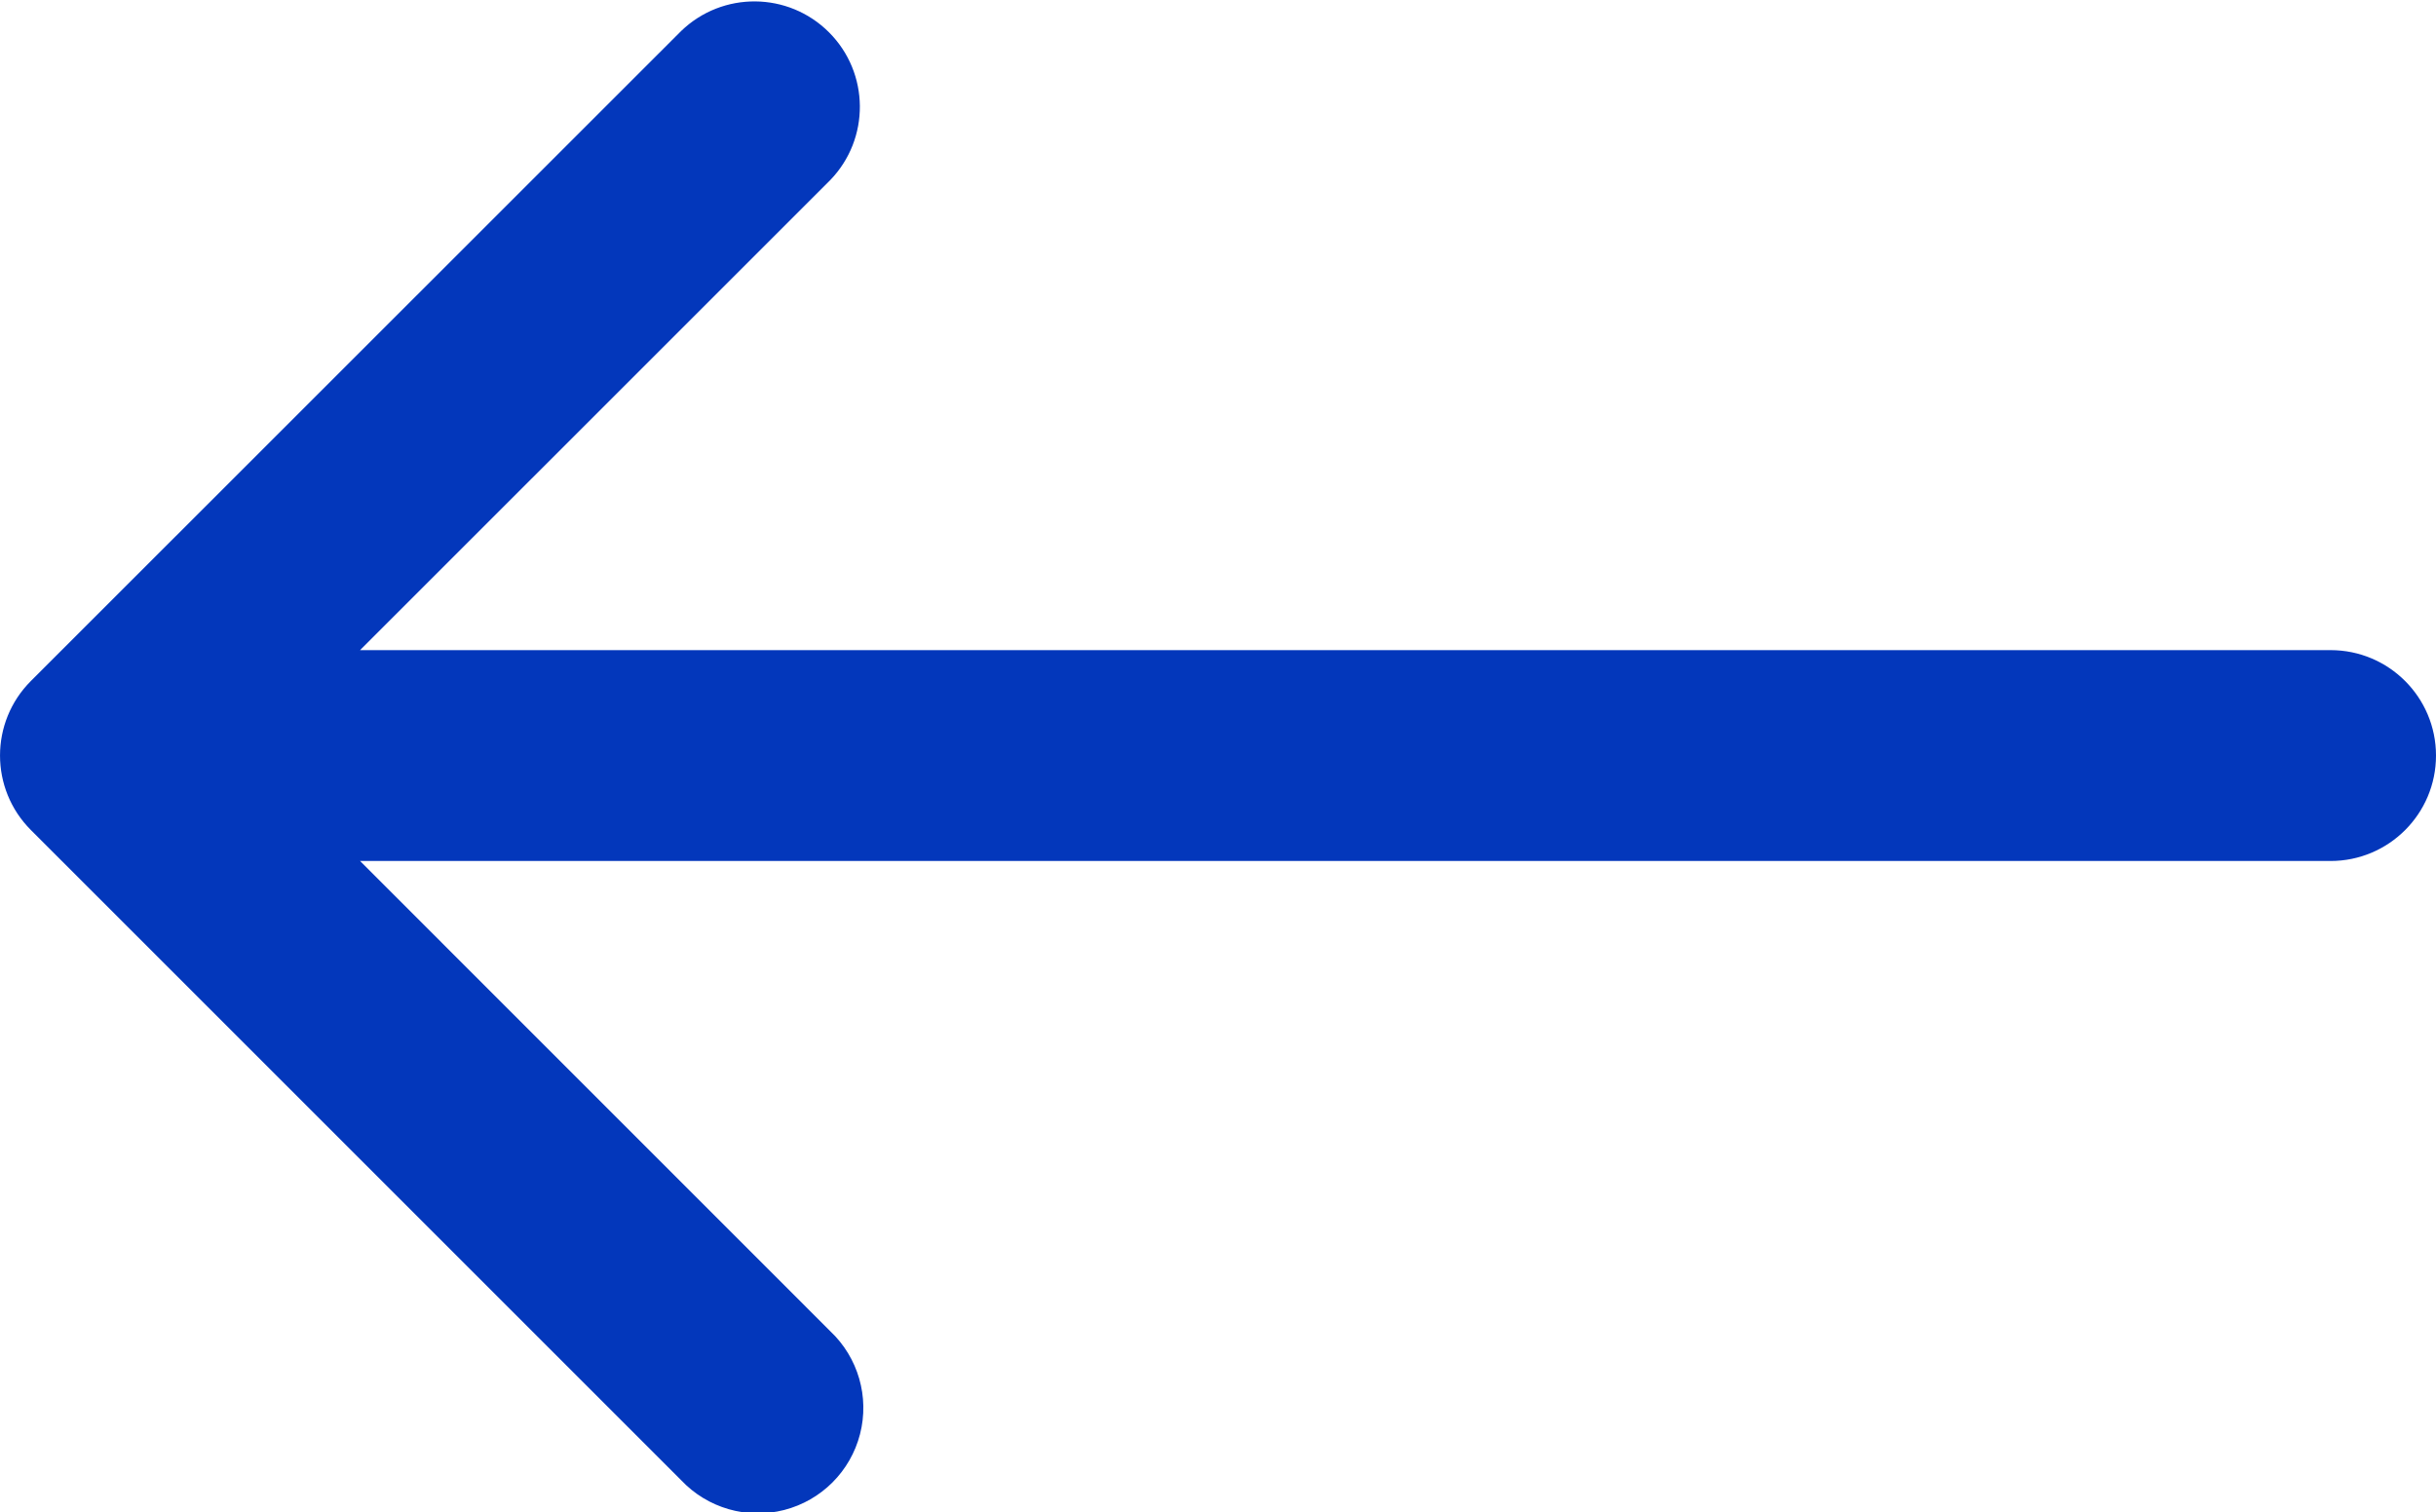
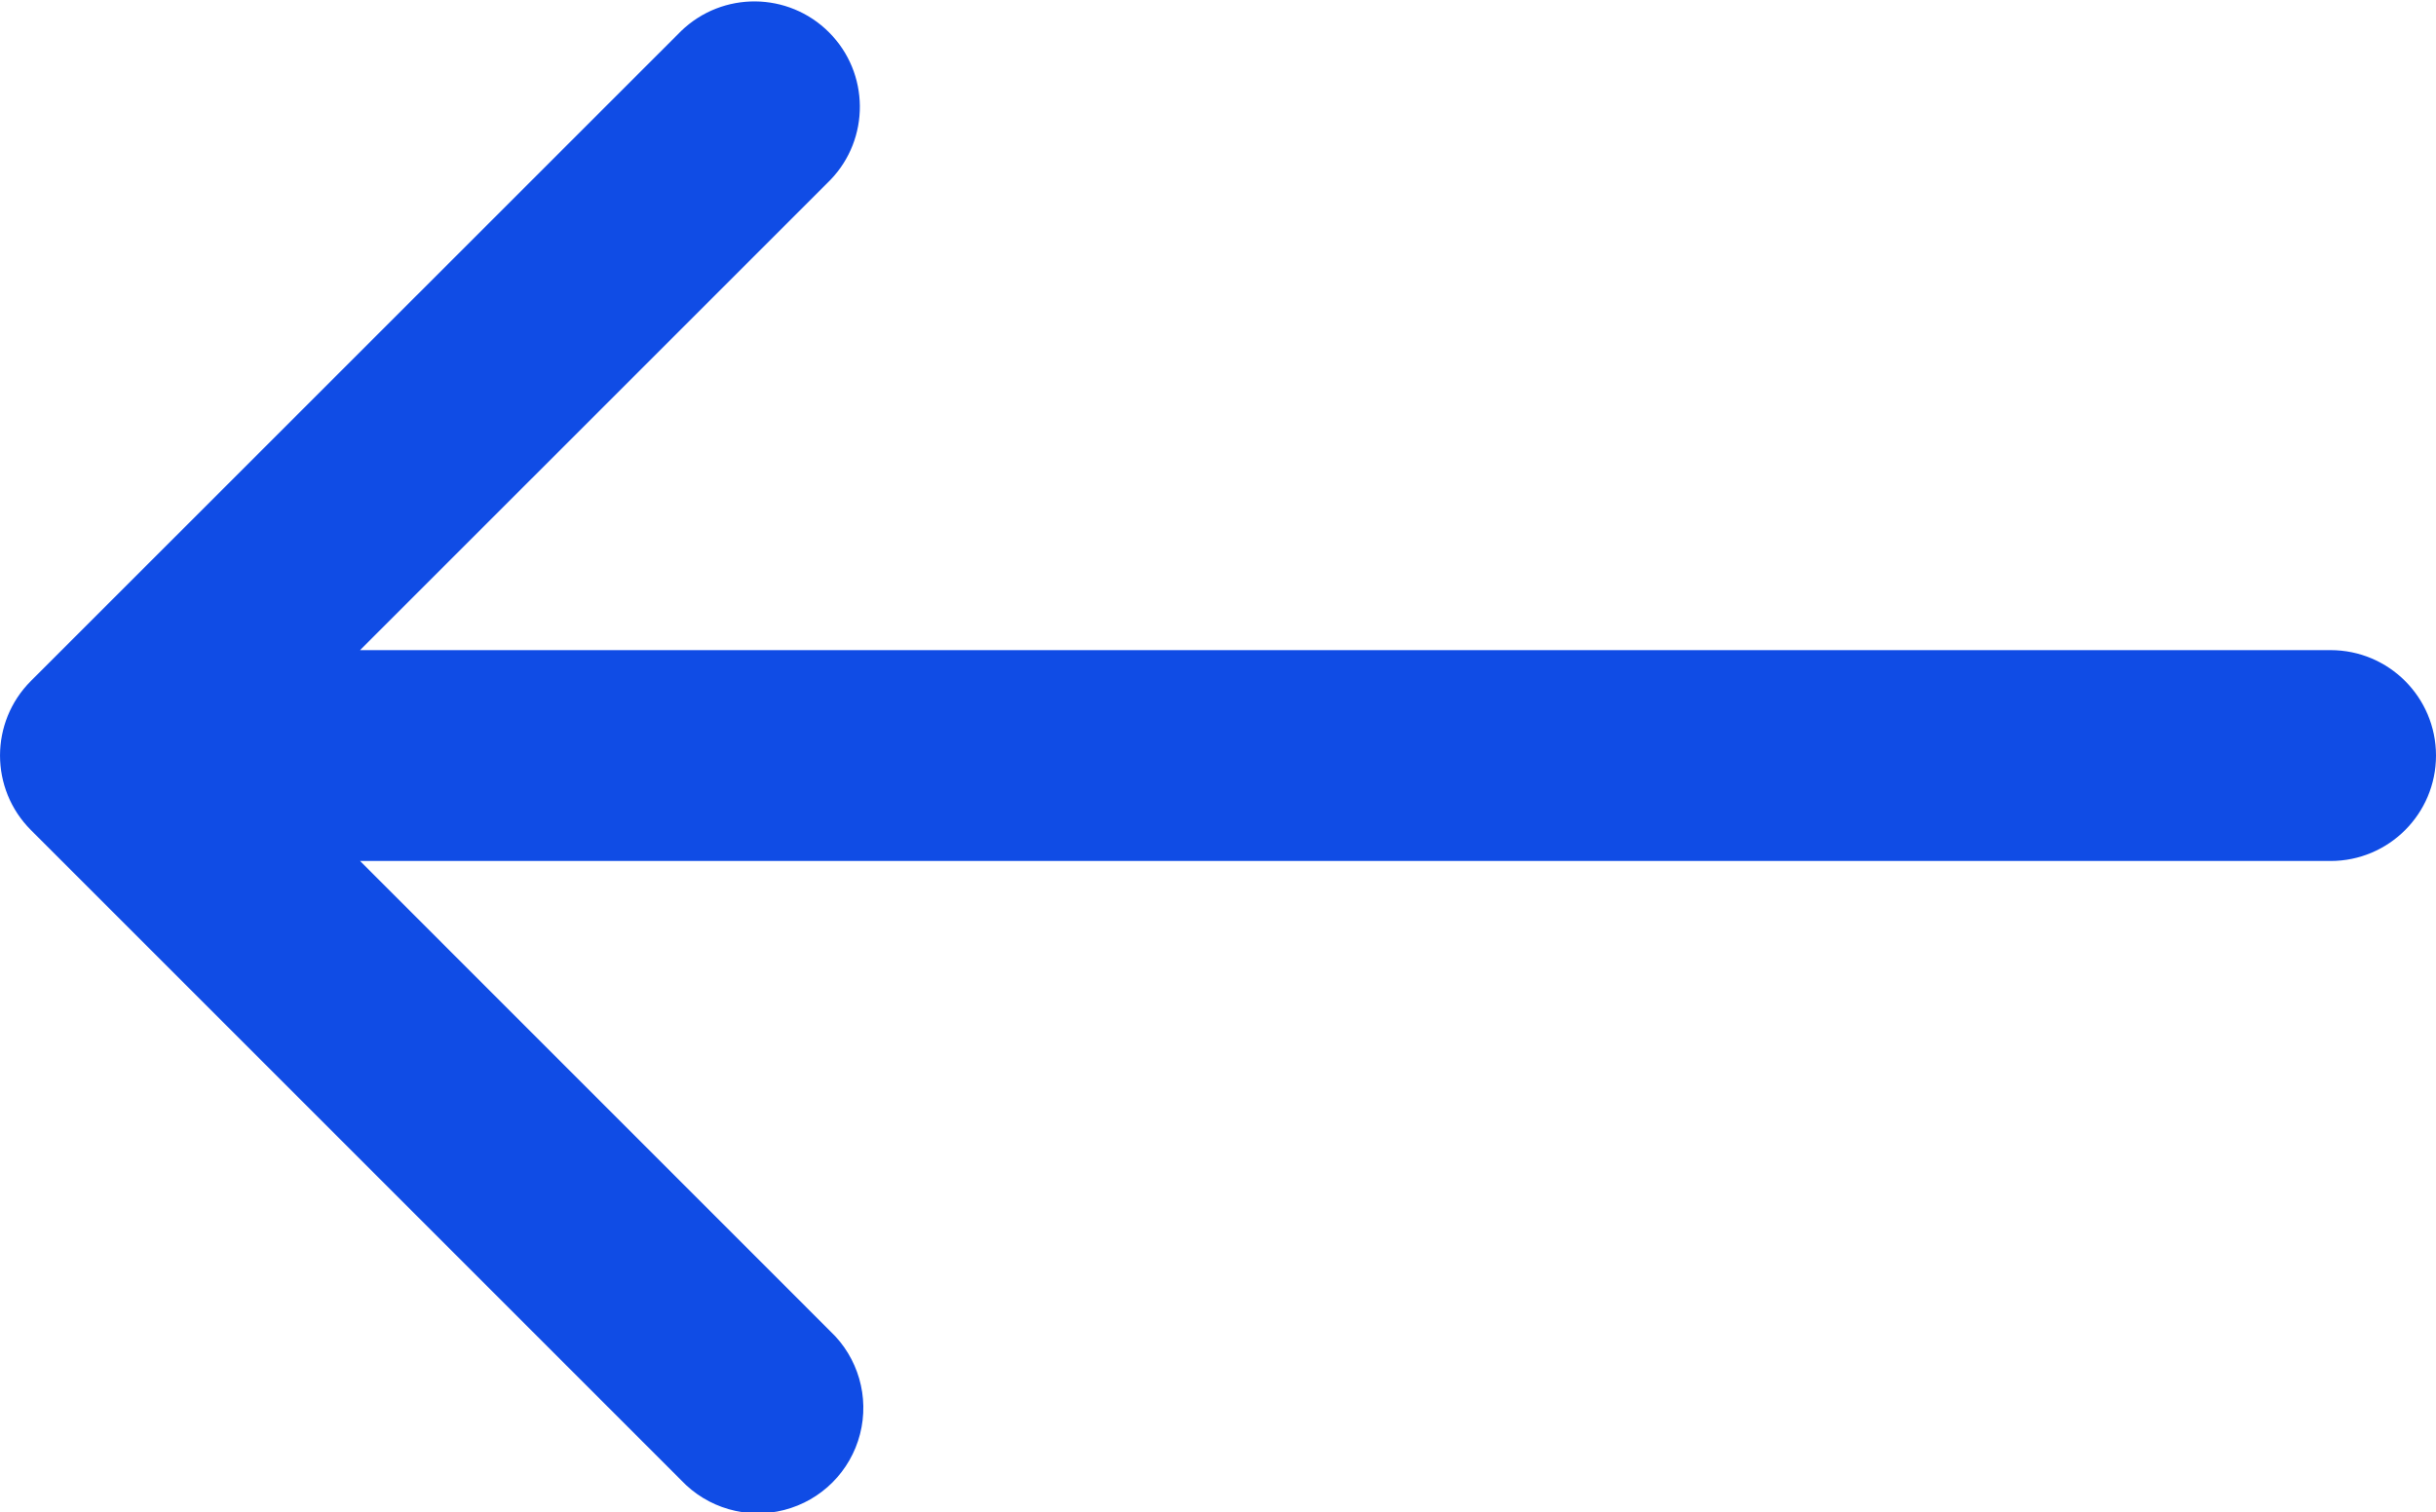
<svg xmlns="http://www.w3.org/2000/svg" width="28.206" height="17.5" viewBox="0 0 28.206 17.5">
  <g id="back-arrow" transform="translate(0 -75.914)">
-     <path id="Path_201" data-name="Path 201" d="M26.985,83.443H4.169L9.613,78a1.221,1.221,0,0,0-1.726-1.727L.358,83.8a1.221,1.221,0,0,0,0,1.727l7.529,7.529A1.221,1.221,0,1,0,9.613,91.33L4.169,85.885H26.985a1.221,1.221,0,1,0,0-2.442Z" transform="translate(0 0)" fill="#0337bb" />
+     <path id="Path_201" data-name="Path 201" d="M26.985,83.443H4.169L9.613,78a1.221,1.221,0,0,0-1.726-1.727L.358,83.8a1.221,1.221,0,0,0,0,1.727l7.529,7.529A1.221,1.221,0,1,0,9.613,91.33L4.169,85.885H26.985a1.221,1.221,0,1,0,0-2.442Z" transform="translate(0 0)" fill="#104CE5" />
  </g>
</svg>
